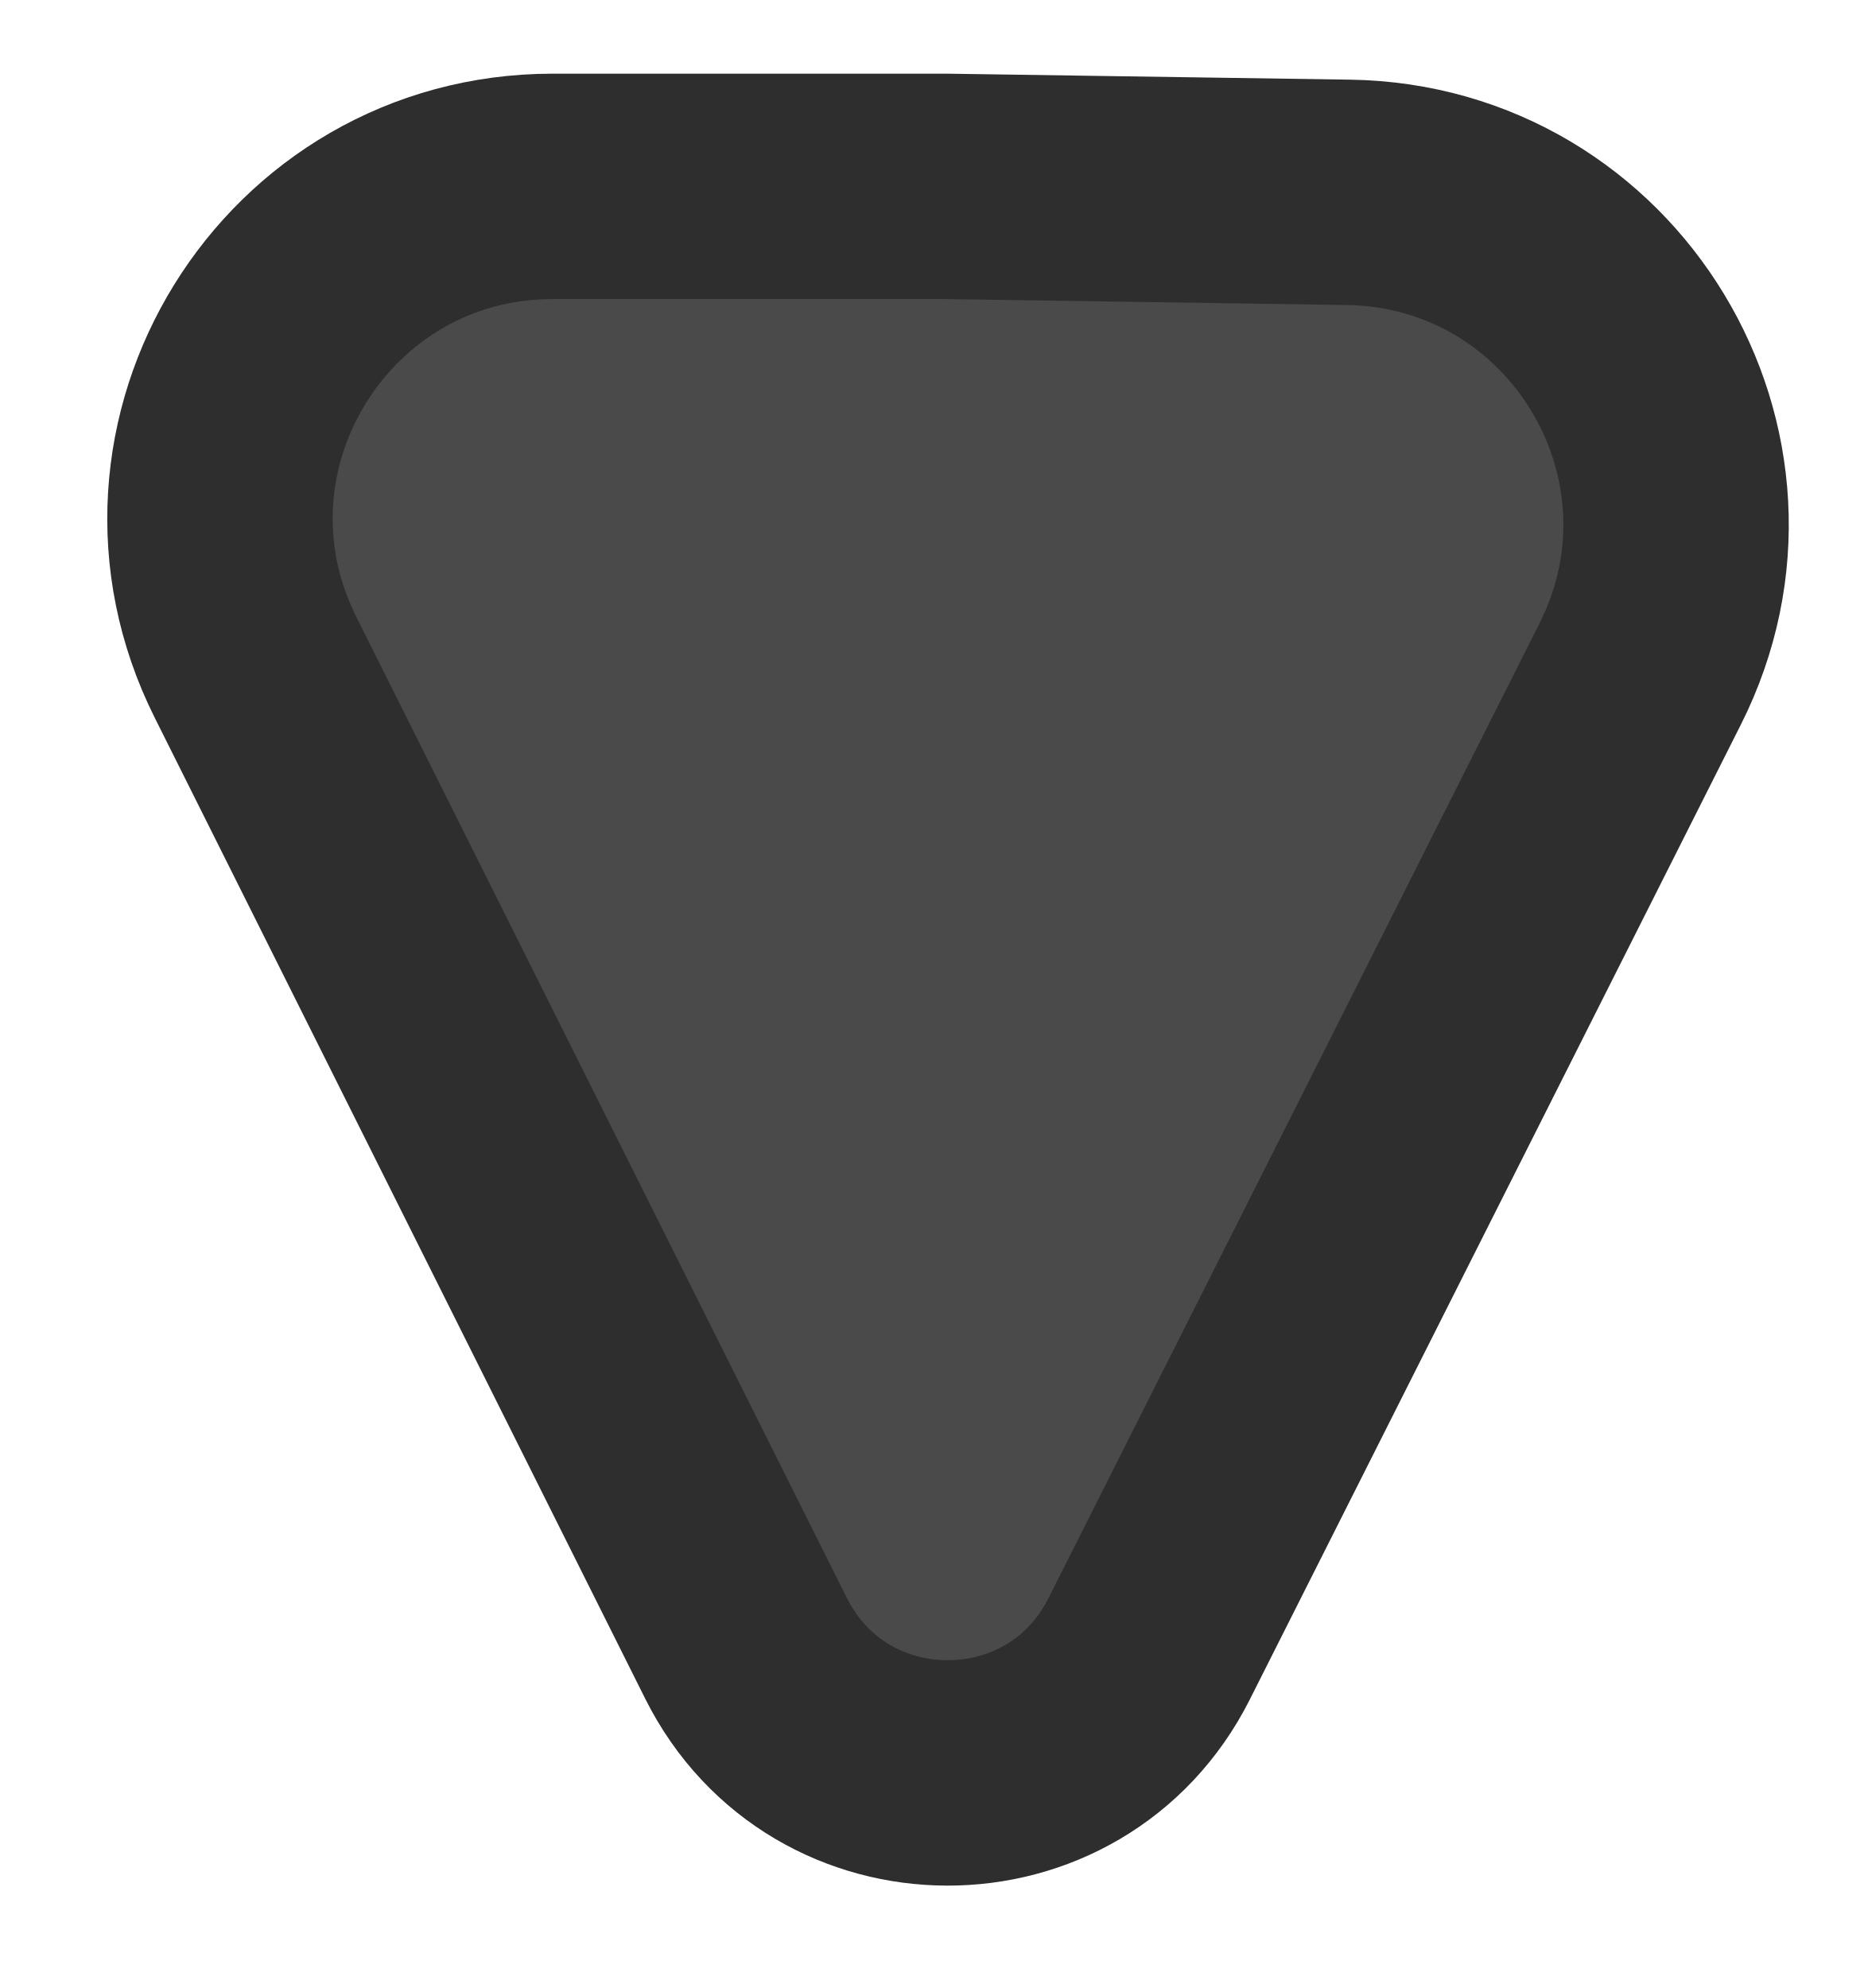
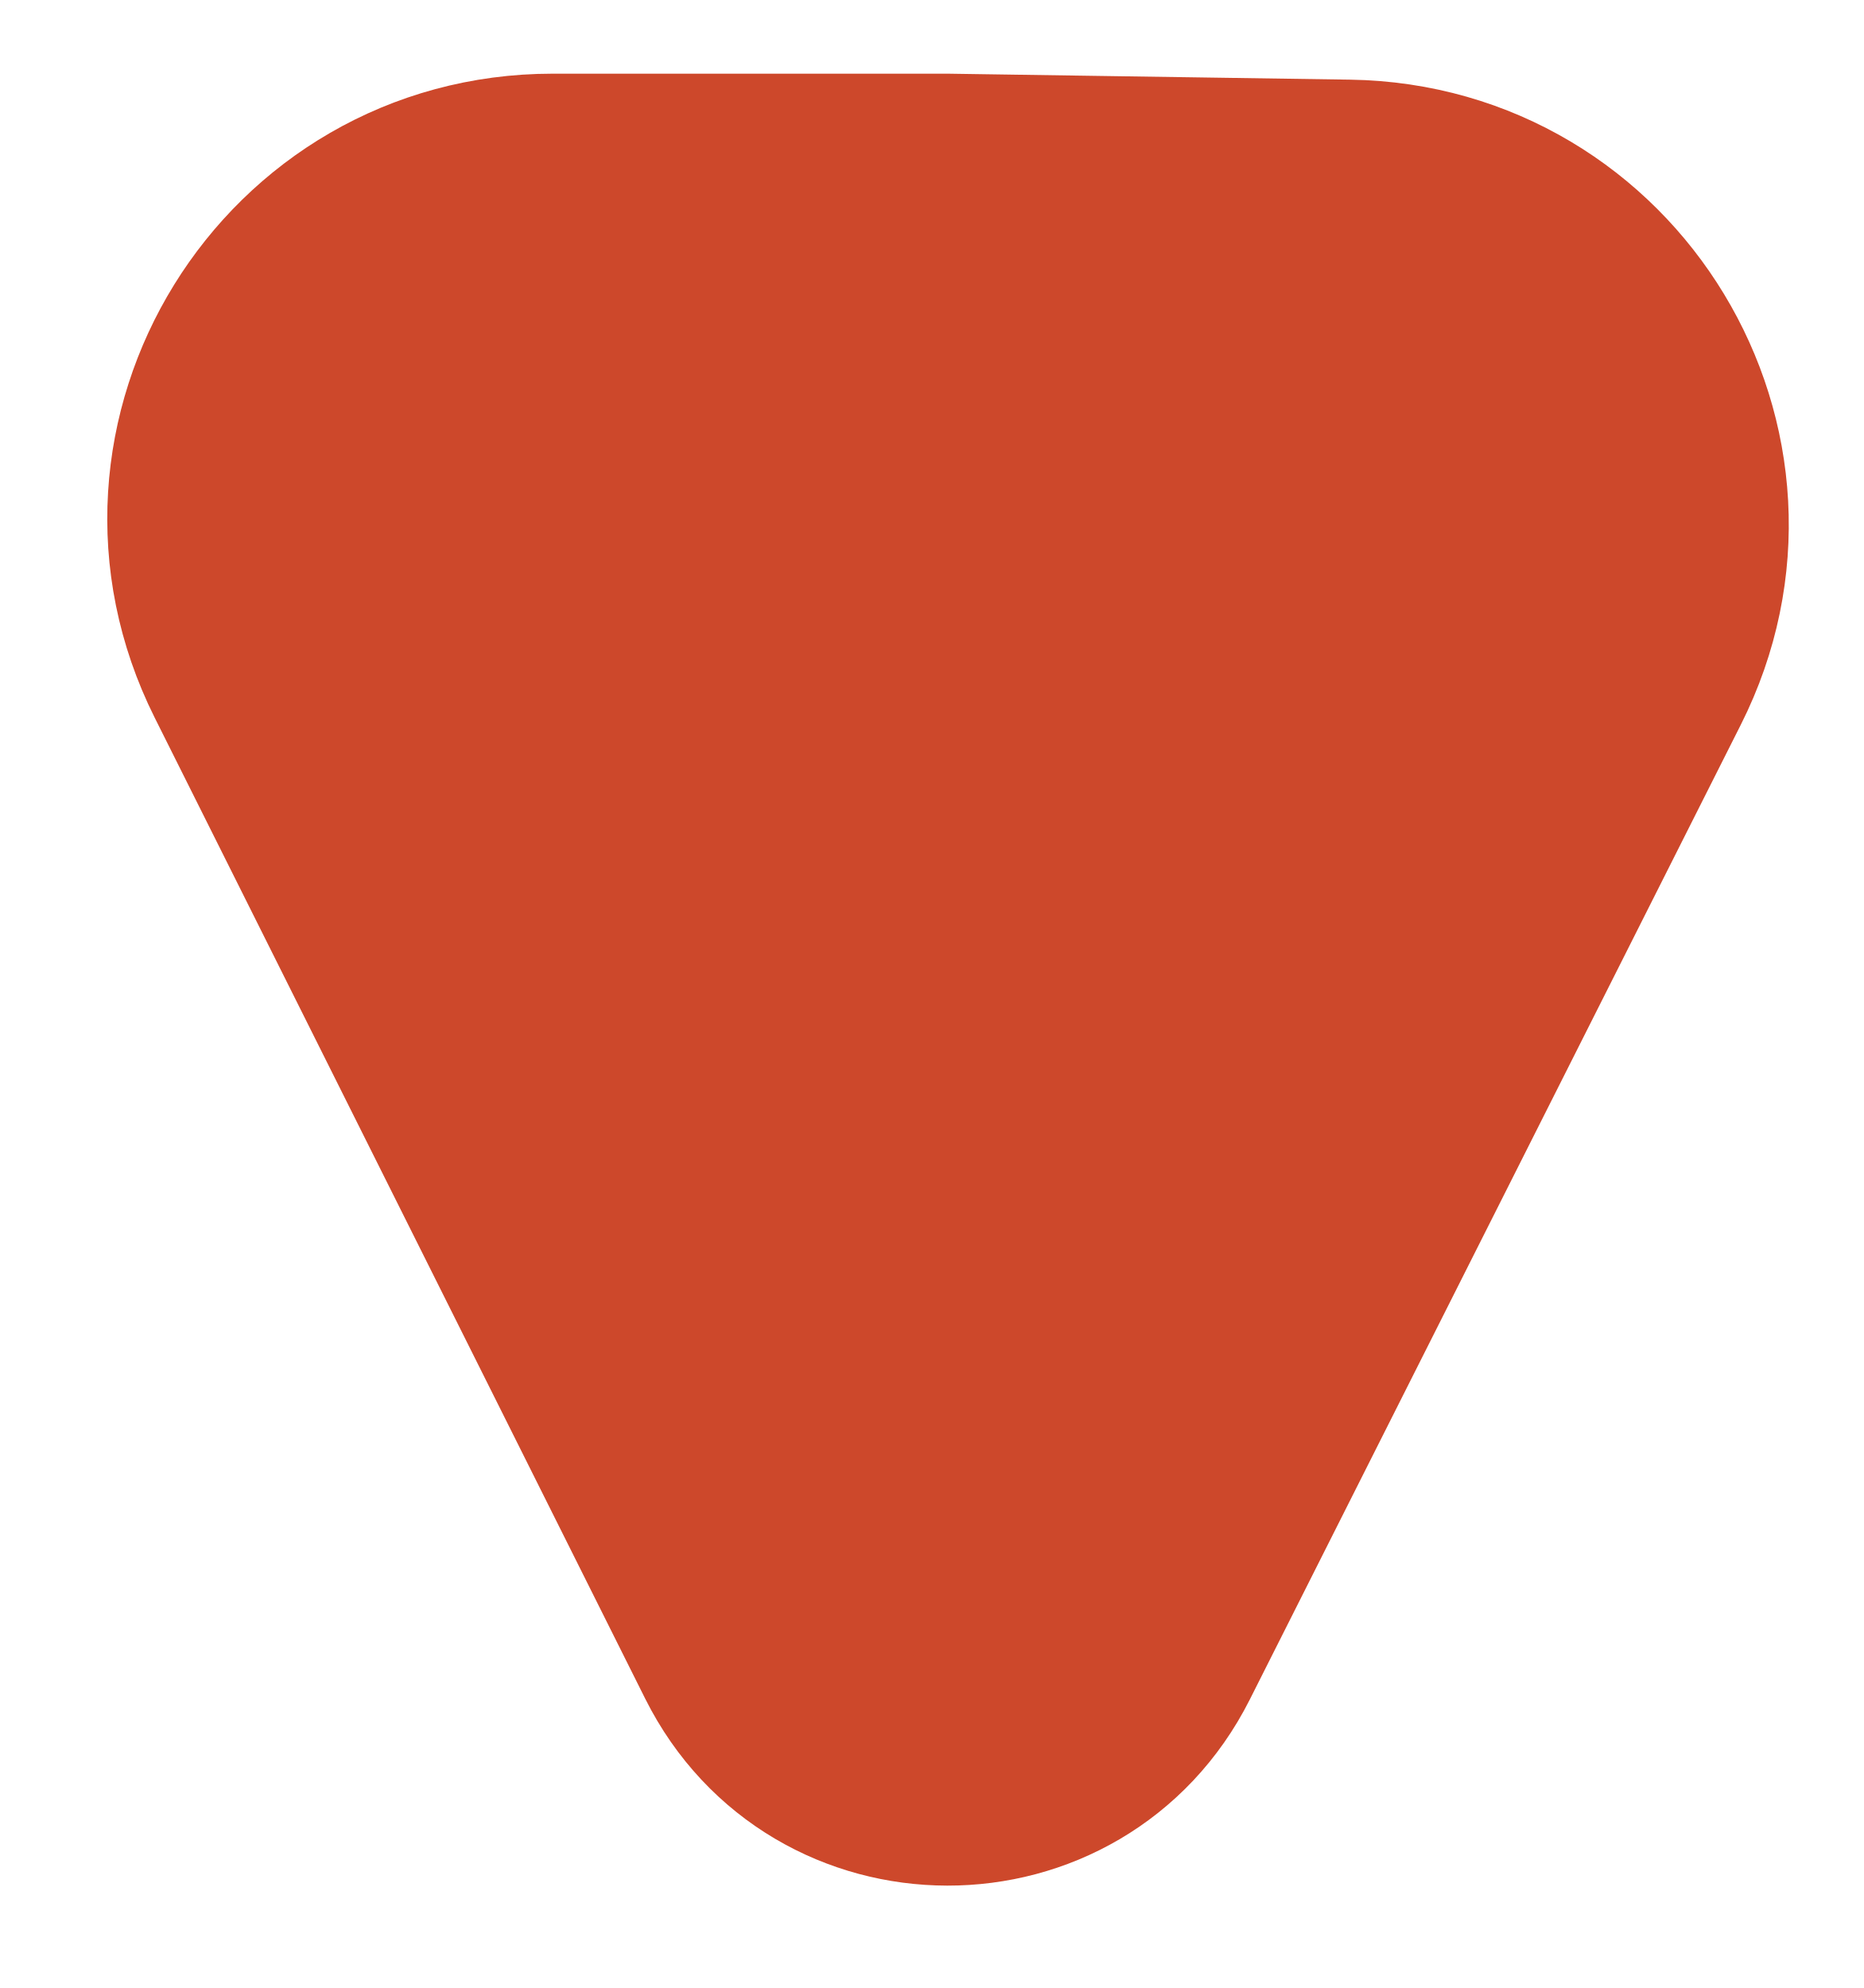
<svg xmlns="http://www.w3.org/2000/svg" width="15" height="16" viewBox="0 0 15 16" fill="none">
-   <path d="M7.621 1.5H4.448C2.46 1.5 1.167 3.592 2.056 5.37L6.004 13.266C6.672 14.601 8.576 14.604 9.248 13.271L13.2 5.425C14.088 3.662 12.826 1.578 10.852 1.548L7.621 1.5Z" fill="#4A4A4A" stroke="#2E2E2E" stroke-width="1.814" />
+   <path d="M7.621 1.5H4.448C2.46 1.5 1.167 3.592 2.056 5.37L6.004 13.266C6.672 14.601 8.576 14.604 9.248 13.271L13.2 5.425C14.088 3.662 12.826 1.578 10.852 1.548L7.621 1.5Z" fill="rgb(205 72 43)" stroke="rgb(205 72 43)" stroke-width="1.814" />
</svg>
